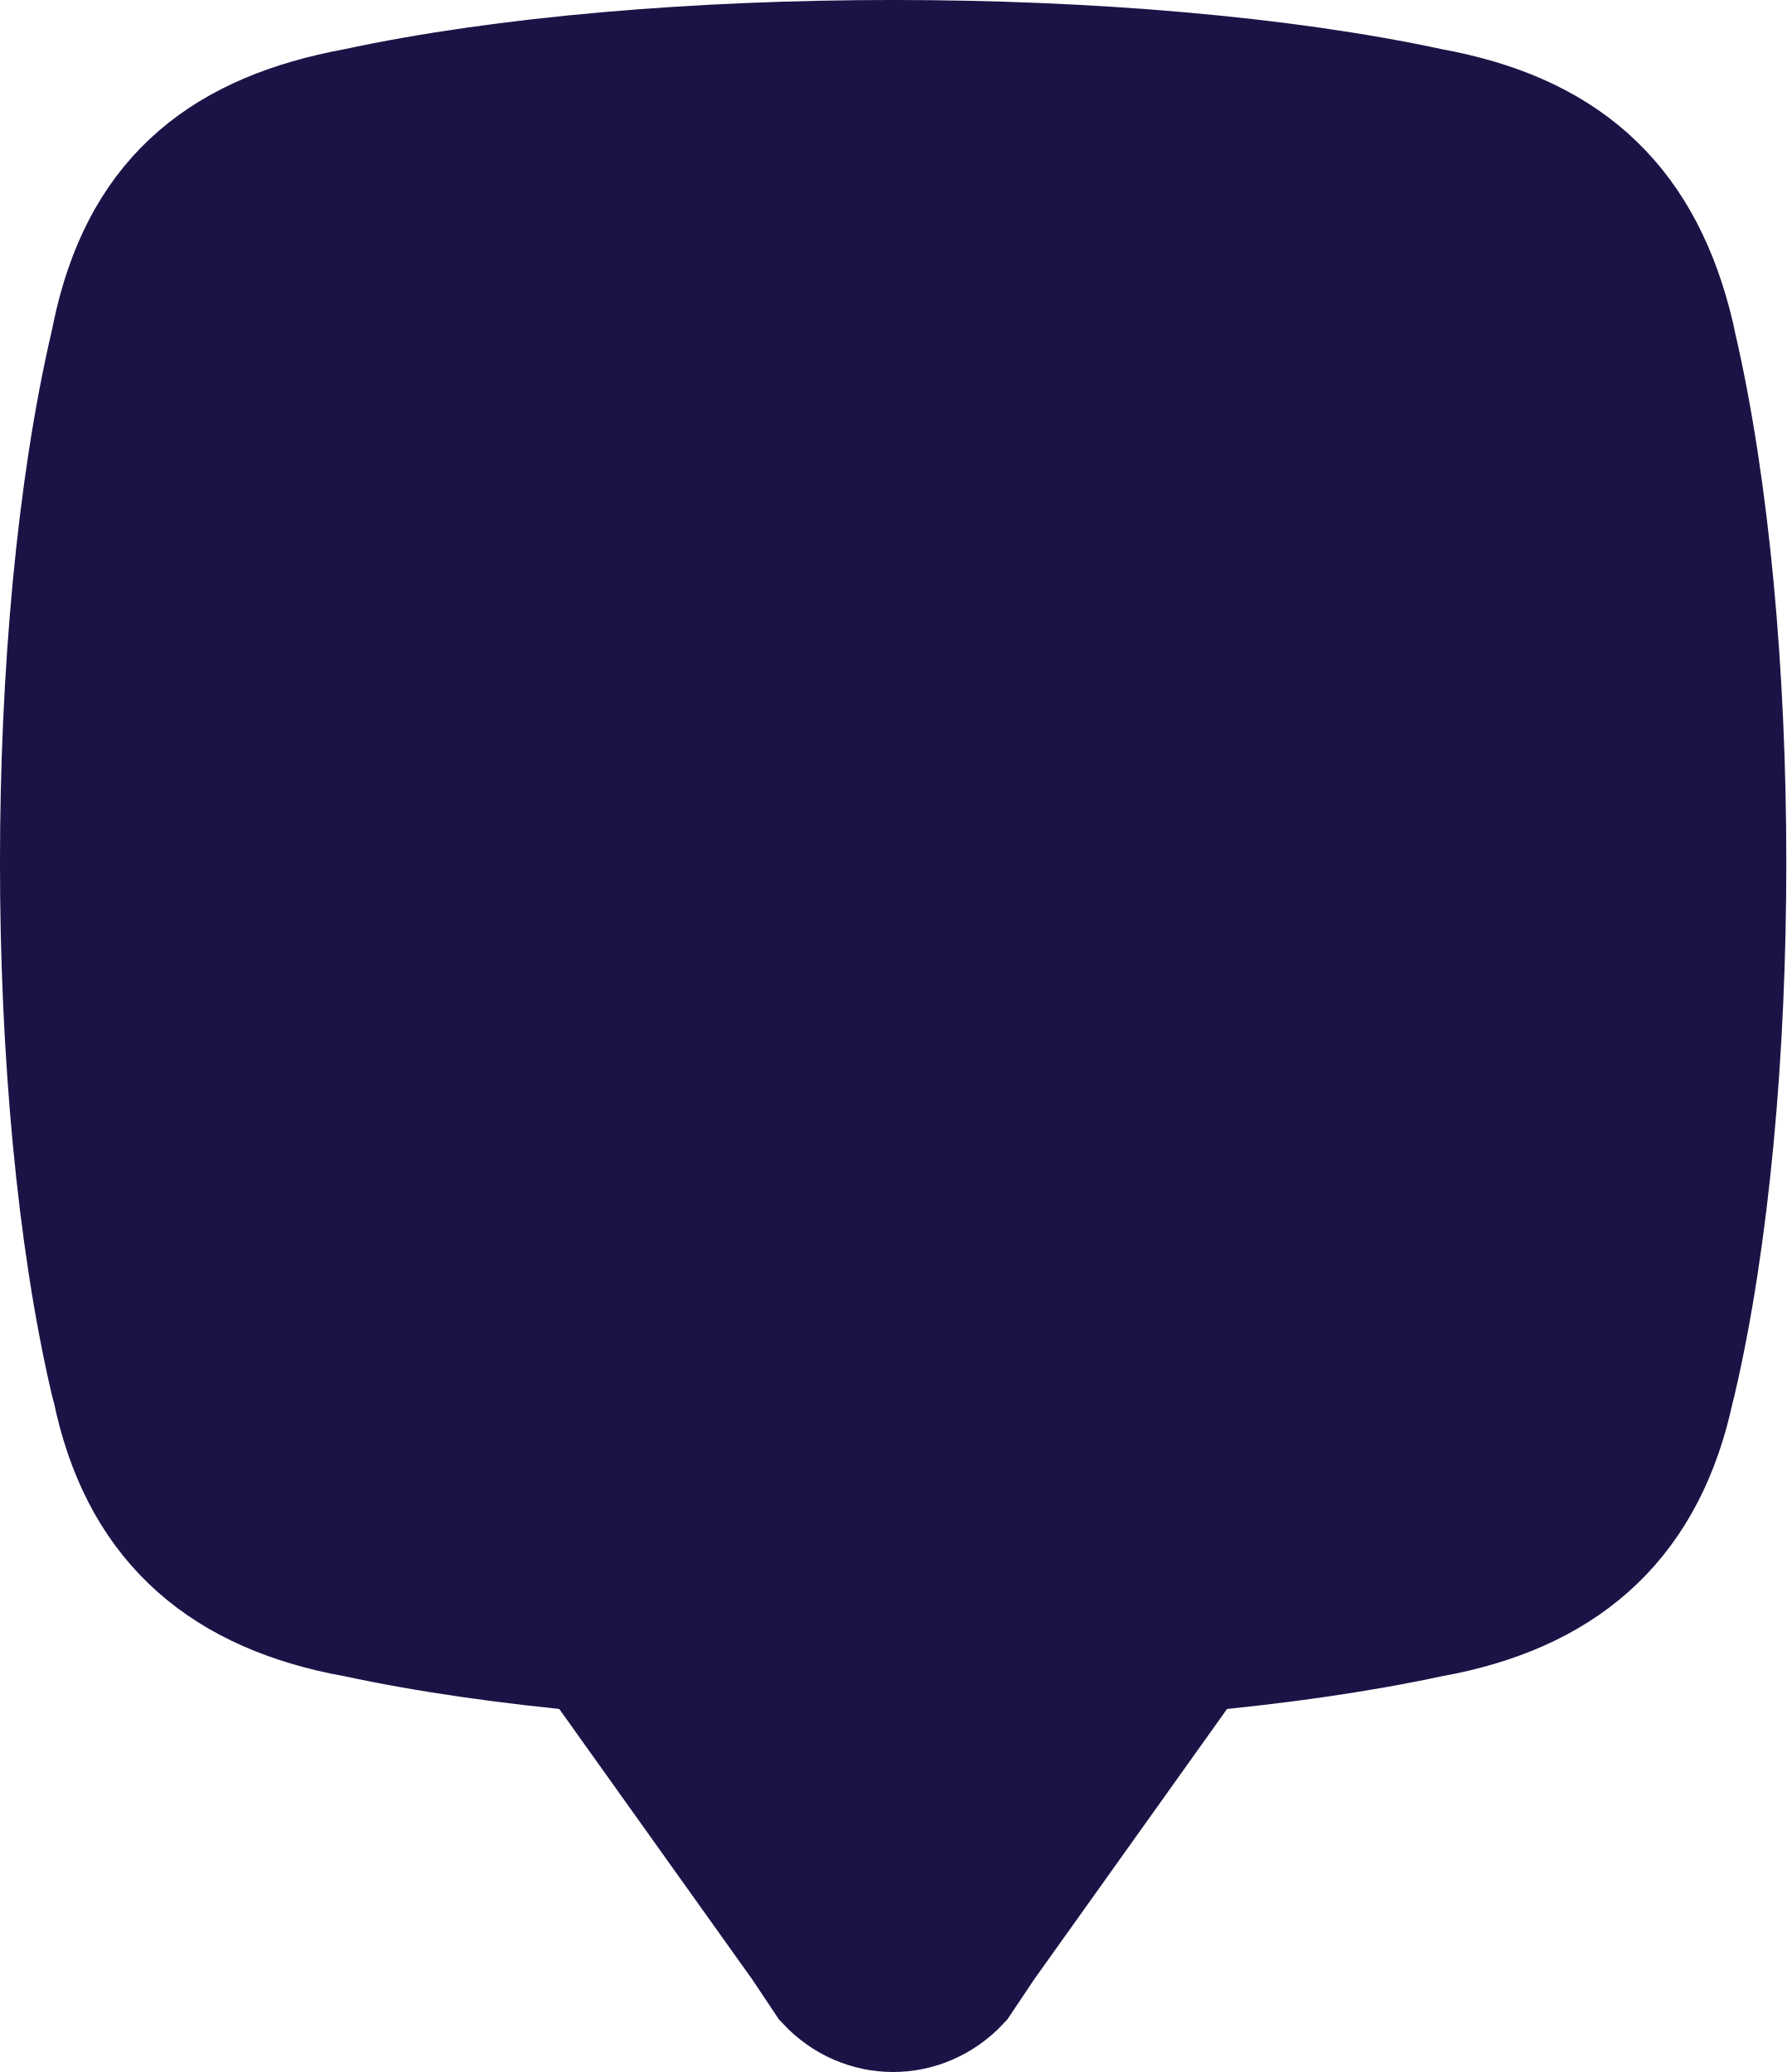
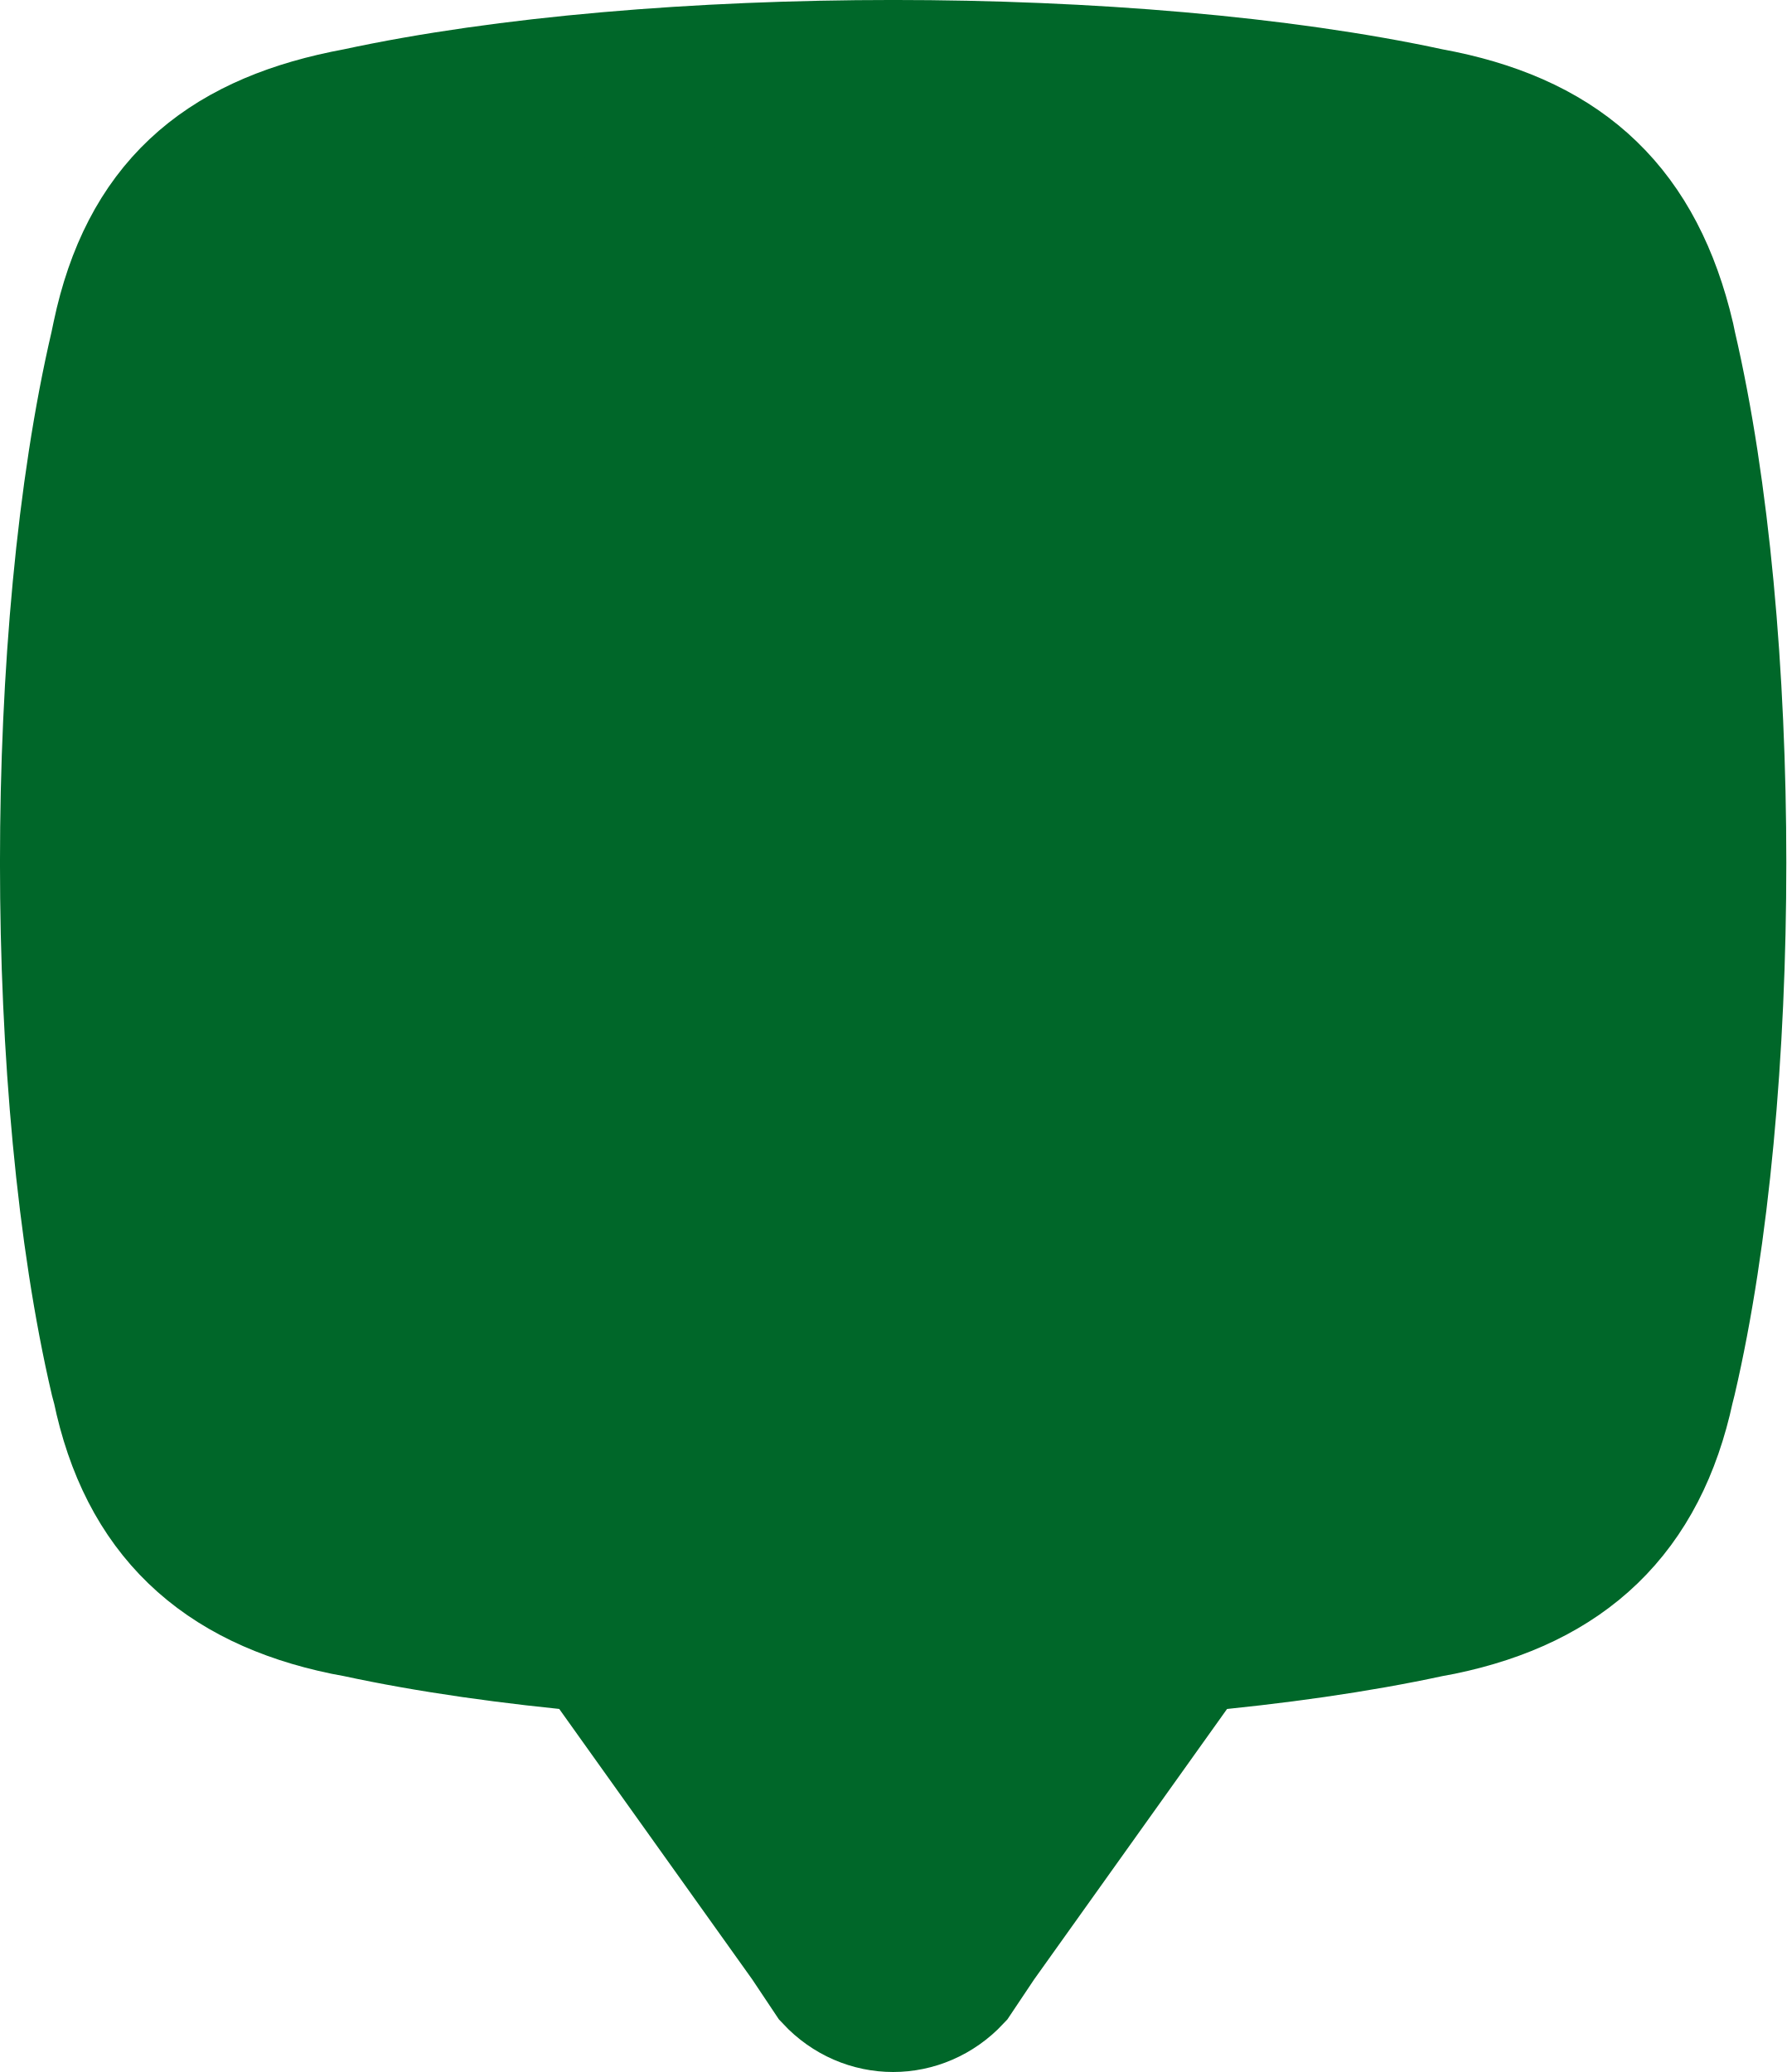
- <svg xmlns="http://www.w3.org/2000/svg" width="25px" height="29px" viewBox="0 0 25 29" version="1.1">
+ <svg xmlns="http://www.w3.org/2000/svg" viewBox="0 0 25 29" version="1.1">
  <g id="Symbols" stroke="none" stroke-width="1" fill="none" fill-rule="evenodd">
-     <g id="Components-/-Map-/-Pin-3" transform="translate(1, 1)" fill="#1A1446" stroke="#1A1446" stroke-width="2">
+     <g id="Components-/-Map-/-Pin-3" transform="translate(1, 1)" fill="#006729" stroke="#006729" stroke-width="2">
      <path d="M22.279,3.74 C21.866,1.988 20.884,1.065 19.167,0.705 L18.992,0.671 C14.855,-0.224 8.146,-0.224 4.008,0.671 L3.834,0.705 C2.115,1.065 1.104,1.935 0.73,3.707 L0.698,3.86 C-0.233,7.844 -0.233,14.306 0.698,18.29 L0.73,18.409 C1.089,20.143 2.115,21.087 3.833,21.445 L4.008,21.478 C5.005,21.694 6.153,21.856 7.376,21.967 L10.35,26.135 L10.687,26.64 C11.135,27.12 11.863,27.12 12.313,26.64 L12.65,26.136 L15.623,21.968 C16.847,21.856 17.995,21.694 18.992,21.478 L19.167,21.445 C20.884,21.087 21.903,20.137 22.274,18.409 L22.304,18.29 C23.232,14.306 23.232,7.844 22.304,3.86 L22.279,3.74 Z" id="Fill-1" />
    </g>
  </g>
</svg>
